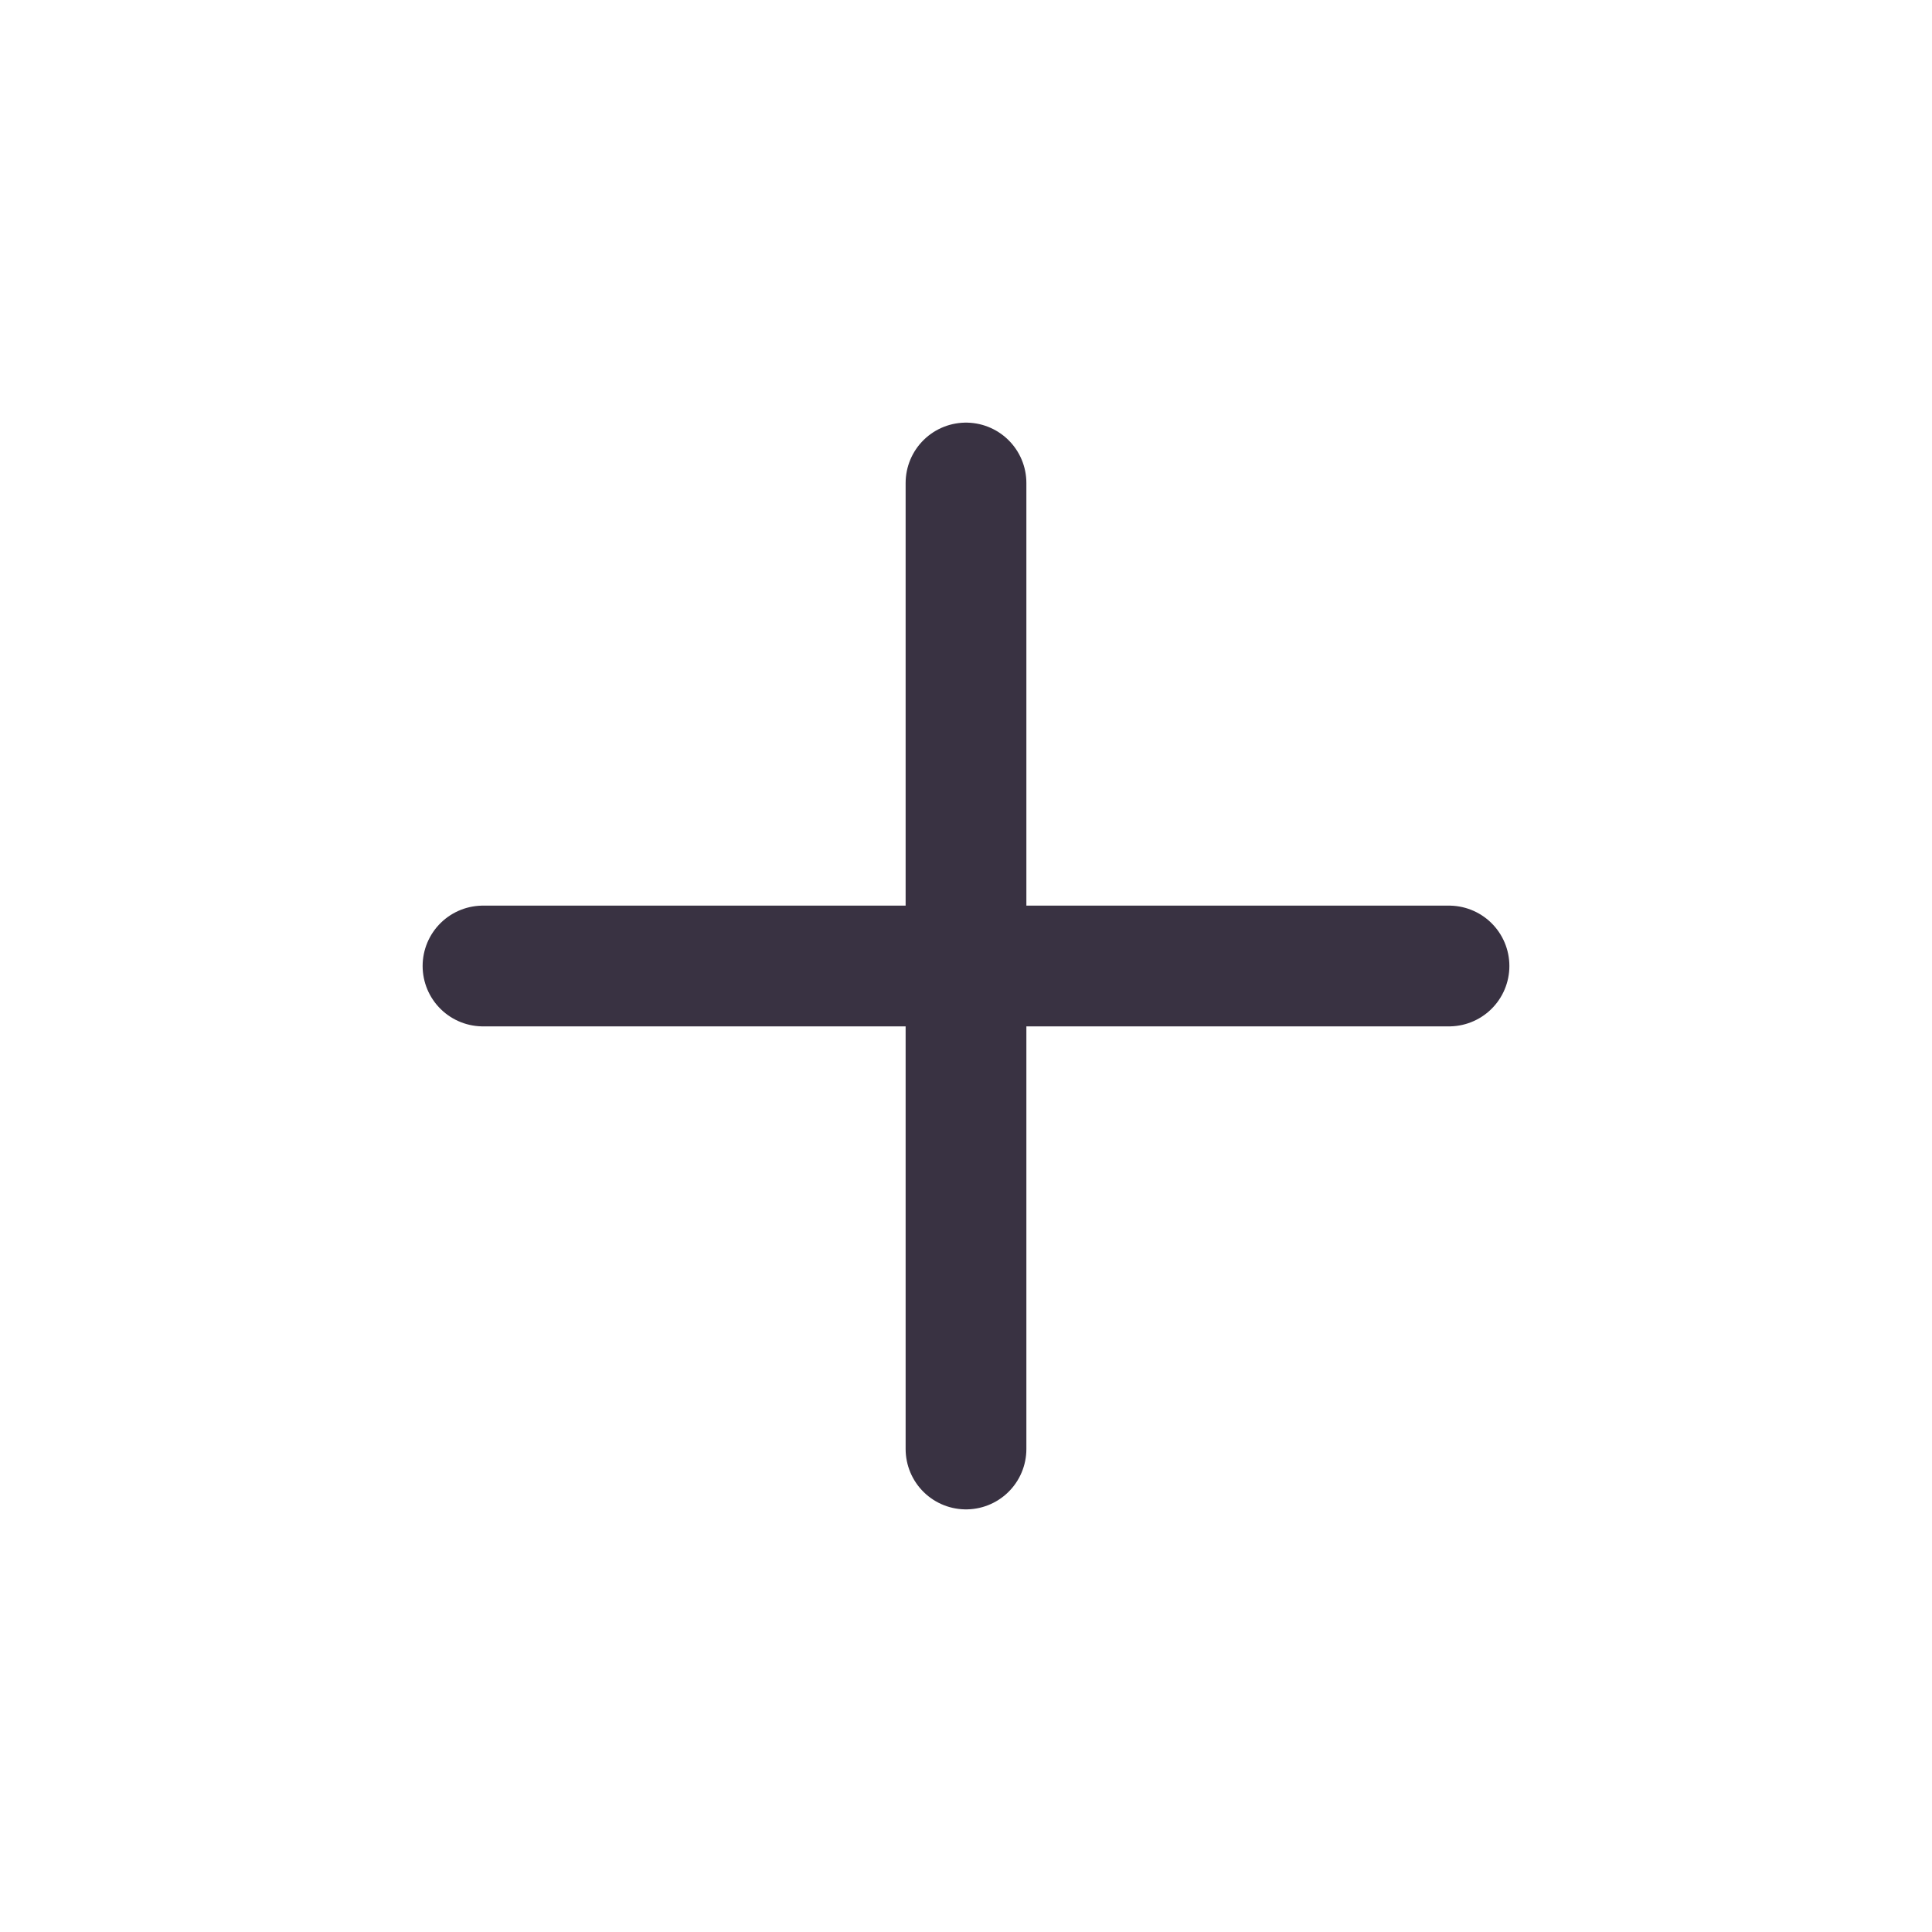
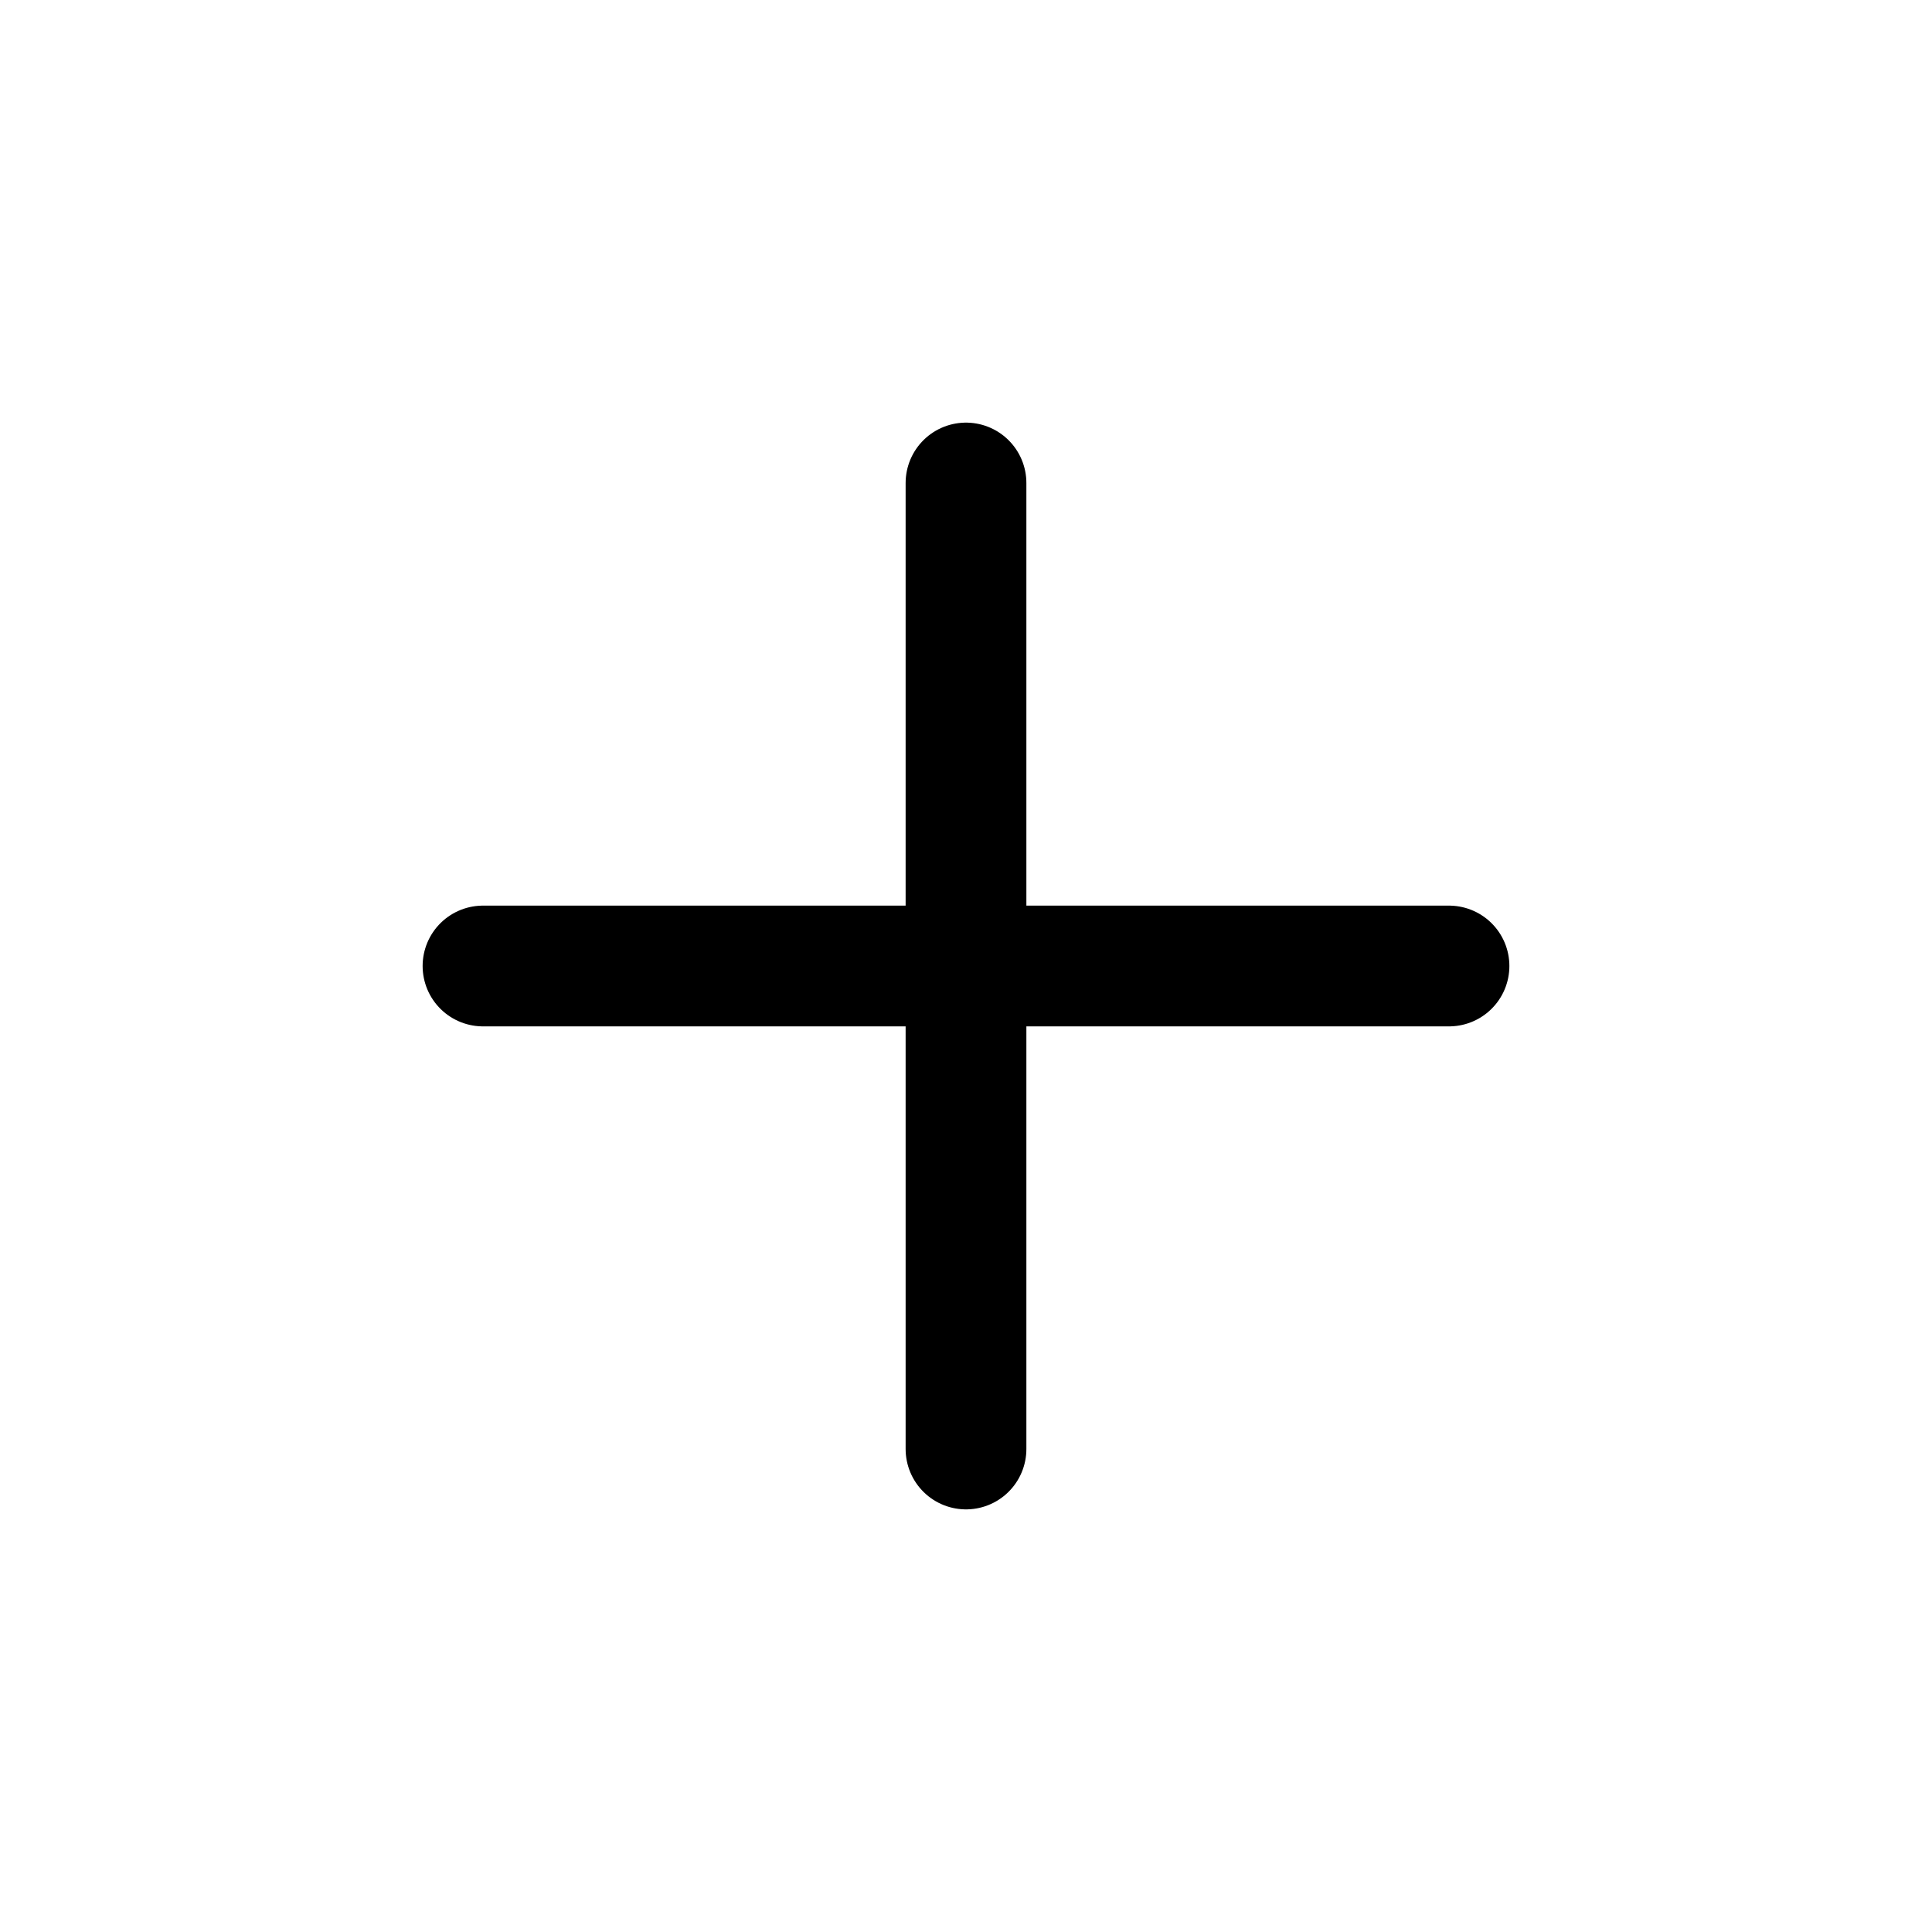
<svg xmlns="http://www.w3.org/2000/svg" width="24" height="24" viewBox="0 0 24 24" fill="none">
-   <path d="M6 12H18M12 18V6" stroke="#393242" stroke-width="1.5" stroke-linecap="round" stroke-linejoin="round" />
+   <path d="M6 12H18M12 18V6" stroke="currentColor" stroke-width="1.5" stroke-linecap="round" stroke-linejoin="round" />
</svg>
